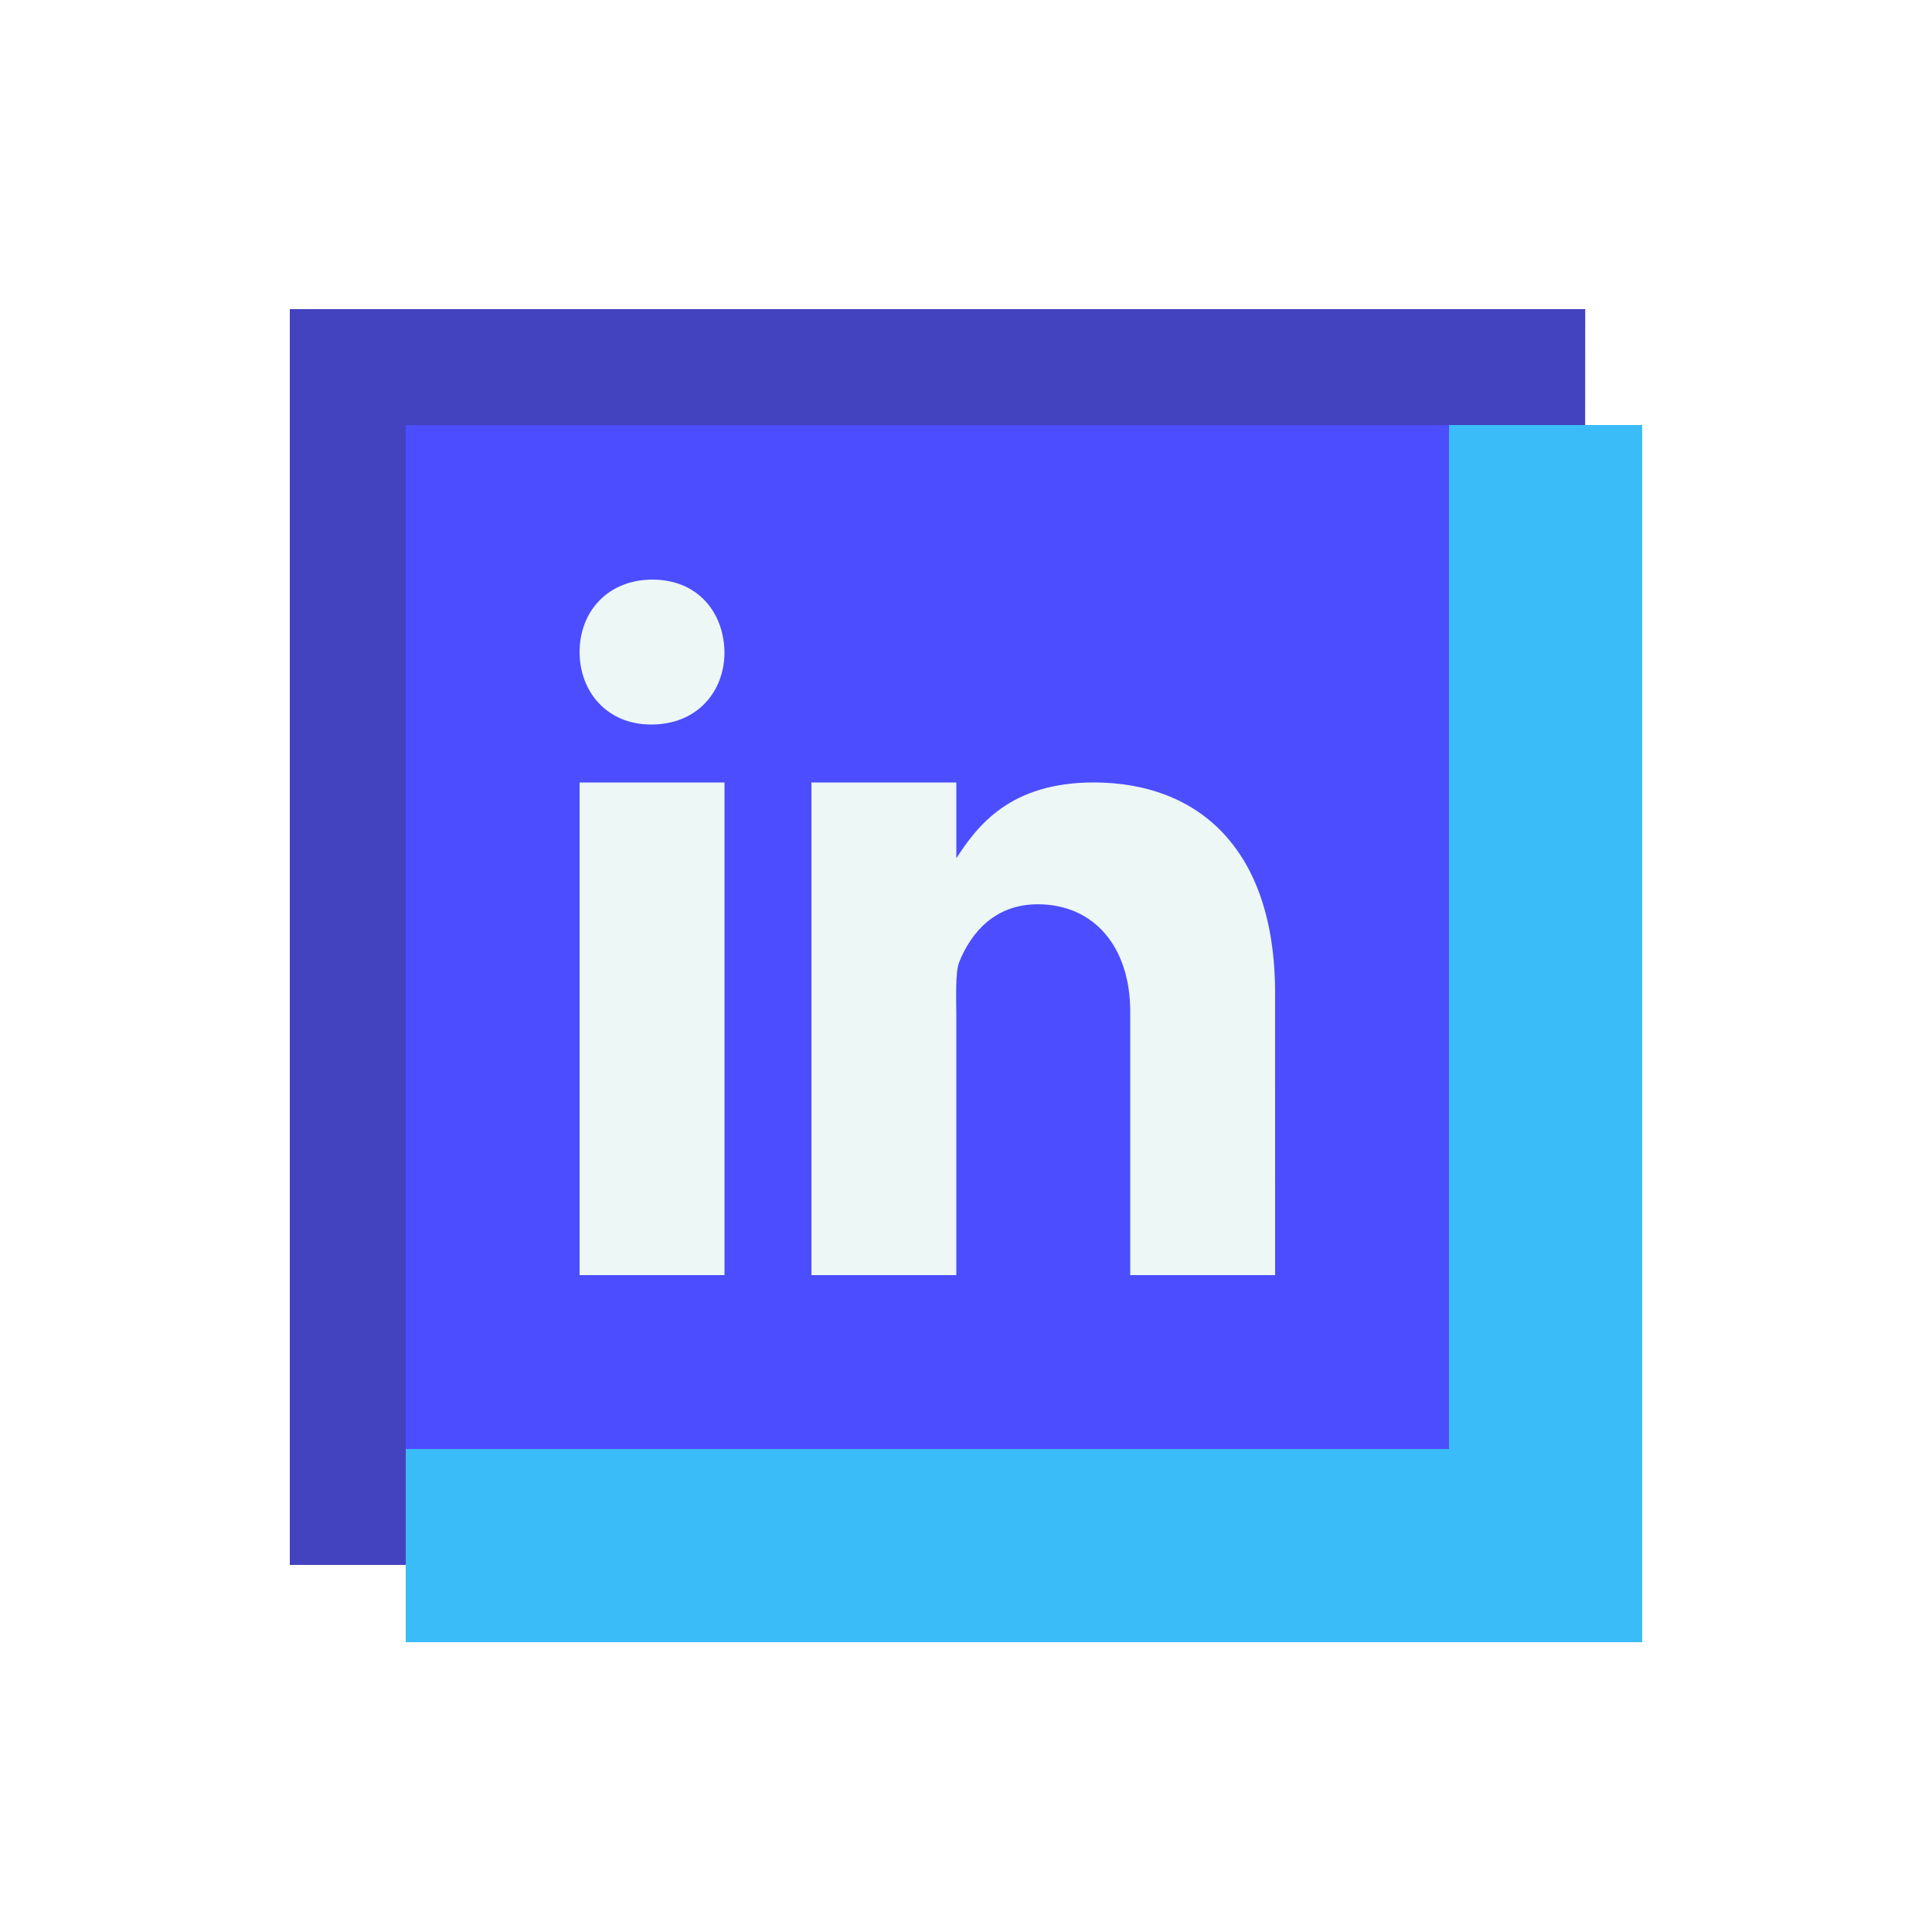
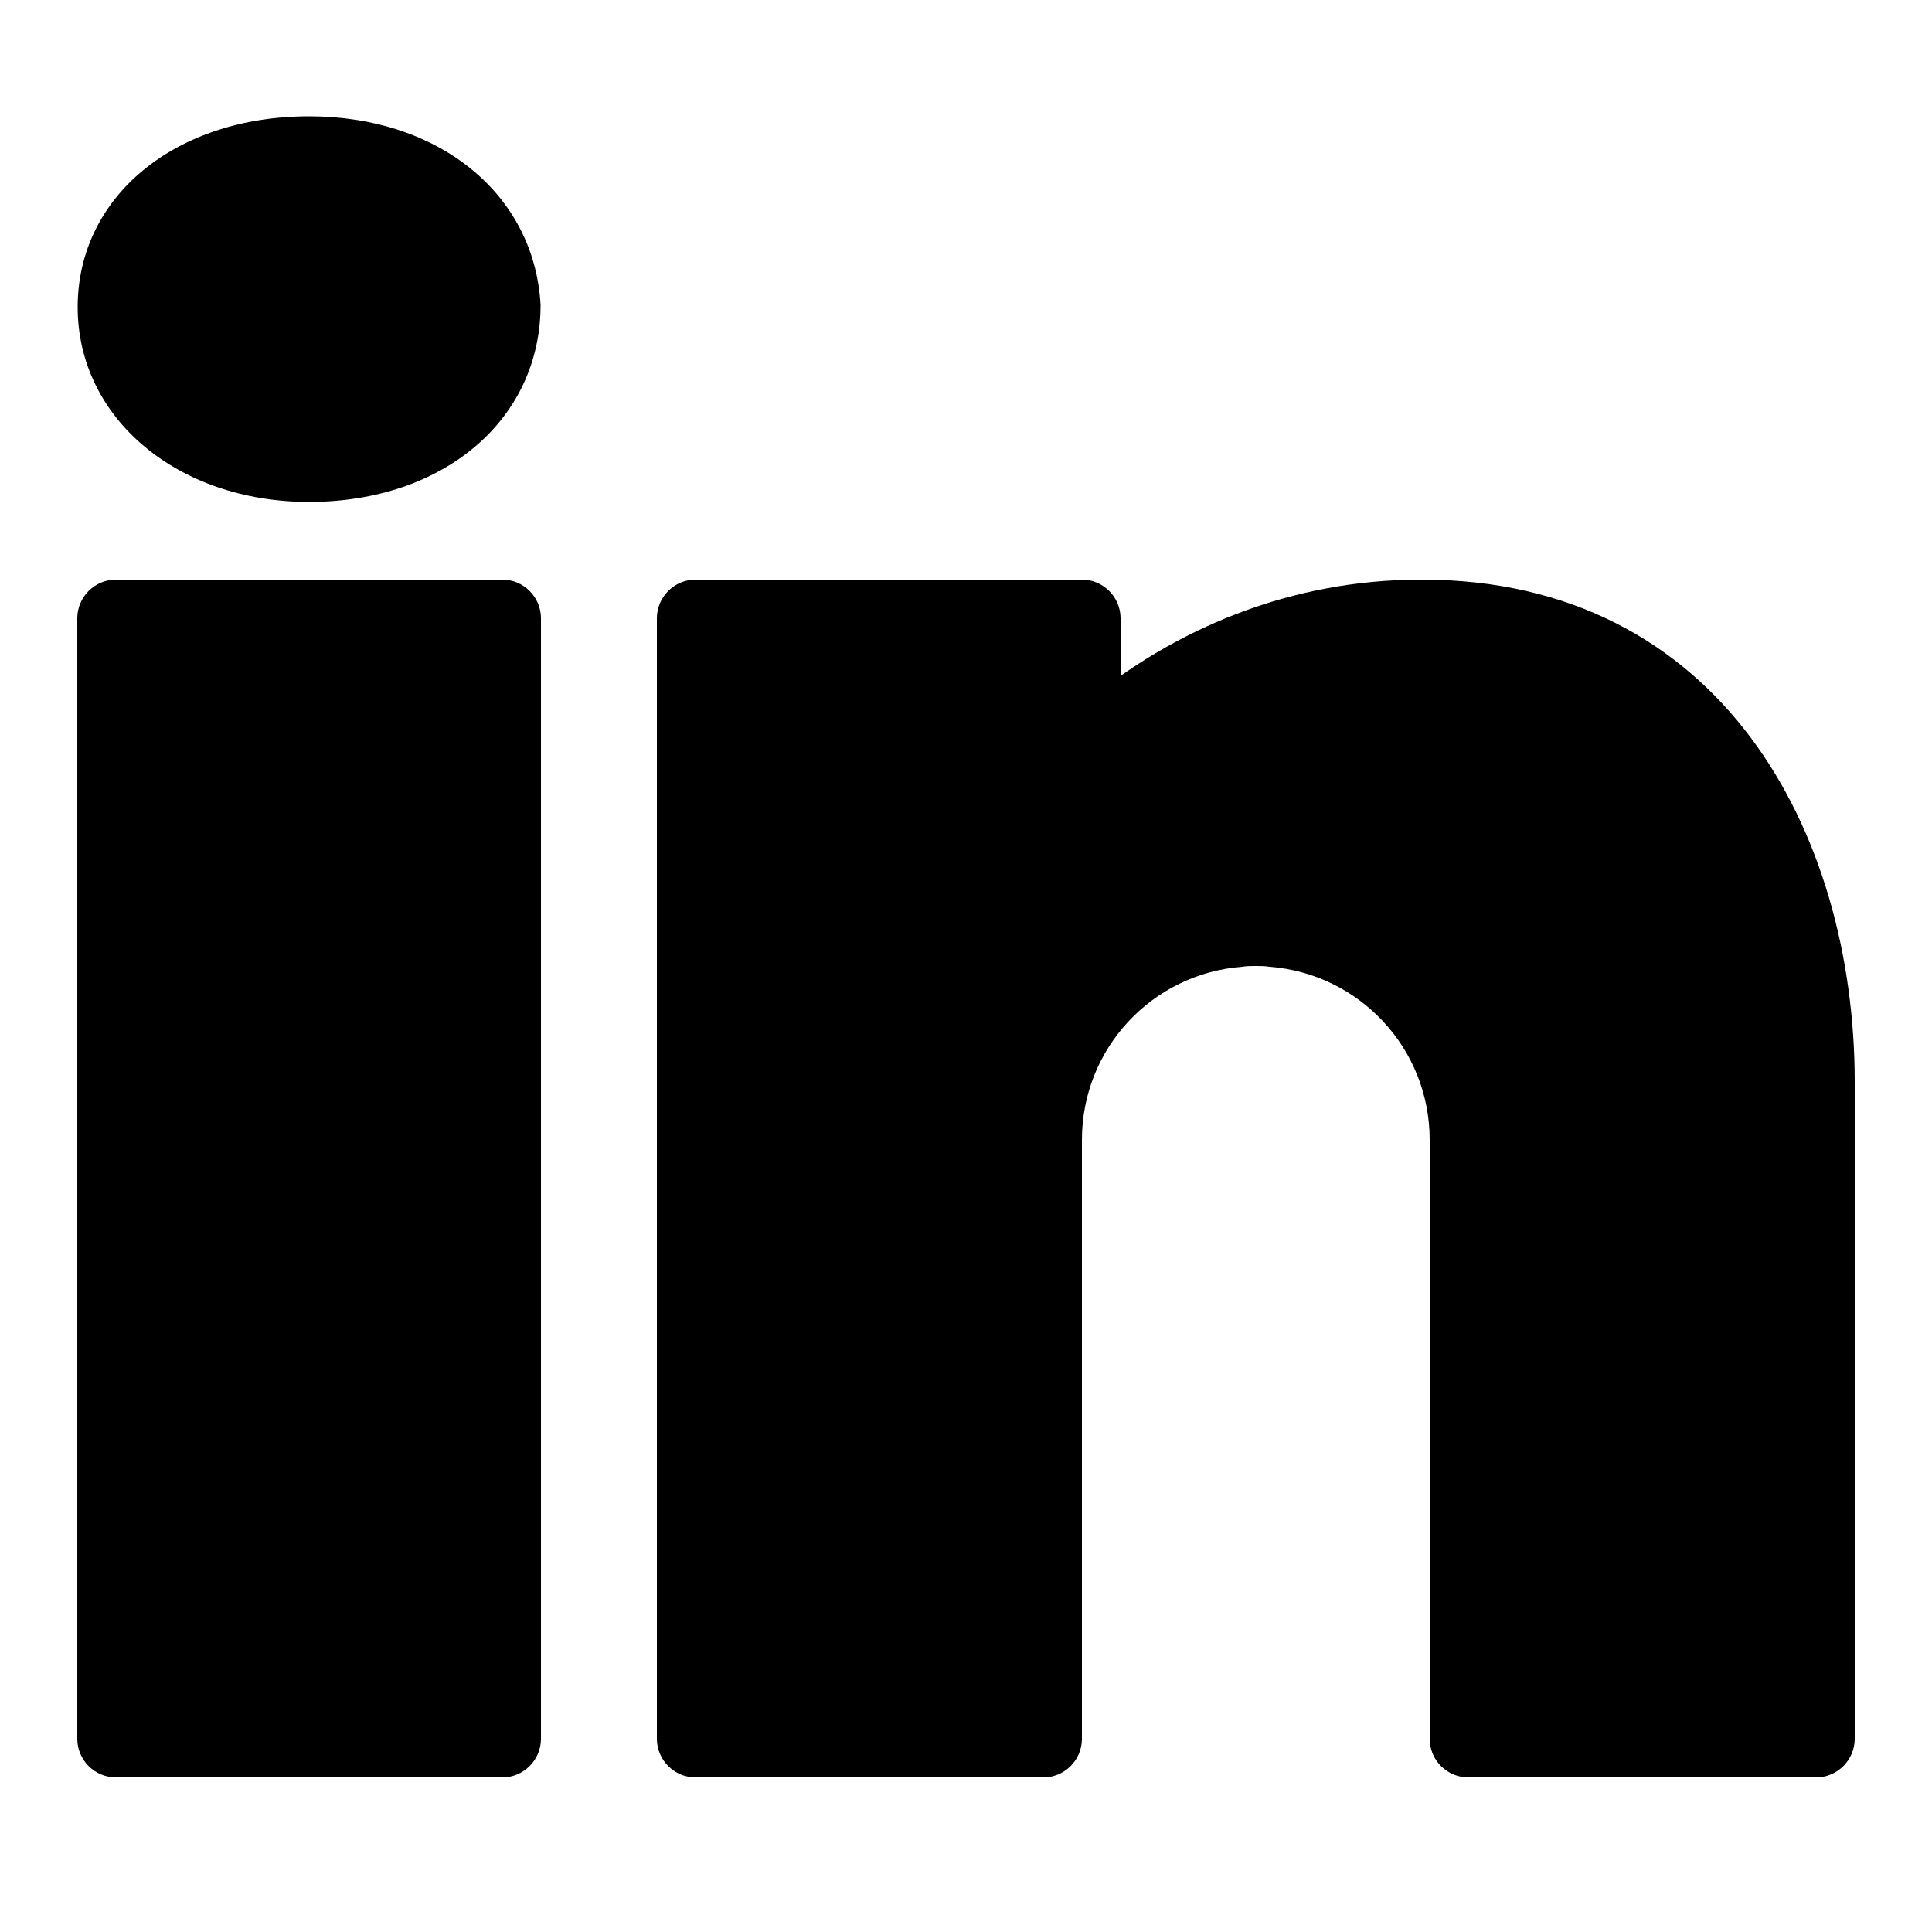
- <svg xmlns="http://www.w3.org/2000/svg" x="0px" y="0px" width="100" height="100" viewBox="0 0 100 100">
-   <polygon fill="#4b4dff" points="79,78 18.126,78 18.126,19 78.622,19" />
-   <path fill="#4343bf" d="M82,81H15V16h67.052L82,81z M21,75h54.051l0.897-53H21V75z" />
-   <polygon fill="#3abcf8" points="85,85 21,85 21,75 75,75 75,22 85,22" />
-   <path fill="#edf7f5" d="M30,40.5h7.5V66H30V40.5z M33.728,37.5h-0.042C31.448,37.5,30,35.832,30,33.749 C30,31.62,31.493,30,33.771,30c2.282,0,3.687,1.62,3.729,3.749C37.5,35.831,36.053,37.5,33.728,37.5z M66,66h-7.5V52.352 c0-3.297-1.838-5.547-4.788-5.547c-2.251,0-3.47,1.518-4.061,2.985c-0.216,0.525-0.152,1.977-0.152,2.71V66H42V40.5h7.5v3.924 c1.082-1.674,2.775-3.924,7.107-3.924c5.367,0,9.392,3.375,9.392,10.911L66,66L66,66z" />
+ <svg xmlns="http://www.w3.org/2000/svg" x="0px" y="0px" width="100" height="100" viewBox="0 0 50 50">
+   <path d="M 8 3.01 C 4.53 3.01 2.01 5.089 2.01 7.949 C 2.01 10.819 4.59 12.99 8 12.99 C 11.47 12.99 13.99 10.871 13.99 7.891 C 13.83 5.021 11.36 3.01 8 3.01 z M 3 15 C 2.45 15 2 15.45 2 16 L 2 45 C 2 45.55 2.45 46 3 46 L 13 46 C 13.55 46 14 45.55 14 45 L 14 16 C 14 15.45 13.55 15 13 15 L 3 15 z M 18 15 C 17.45 15 17 15.45 17 16 L 17 45 C 17 45.55 17.45 46 18 46 L 27 46 C 27.552 46 28 45.552 28 45 L 28 30 L 28 29.75 L 28 29.5 C 28 27.13 29.821 25.2 32.141 25.02 C 32.261 25 32.38 25 32.5 25 C 32.62 25 32.739 25 32.859 25.02 C 35.179 25.2 37 27.13 37 29.5 L 37 45 C 37 45.552 37.448 46 38 46 L 47 46 C 47.55 46 48 45.55 48 45 L 48 28 C 48 21.53 44.529 15 36.789 15 C 33.269 15 30.61 16.36 29 17.49 L 29 16 C 29 15.45 28.55 15 28 15 L 18 15 z" />
</svg>
